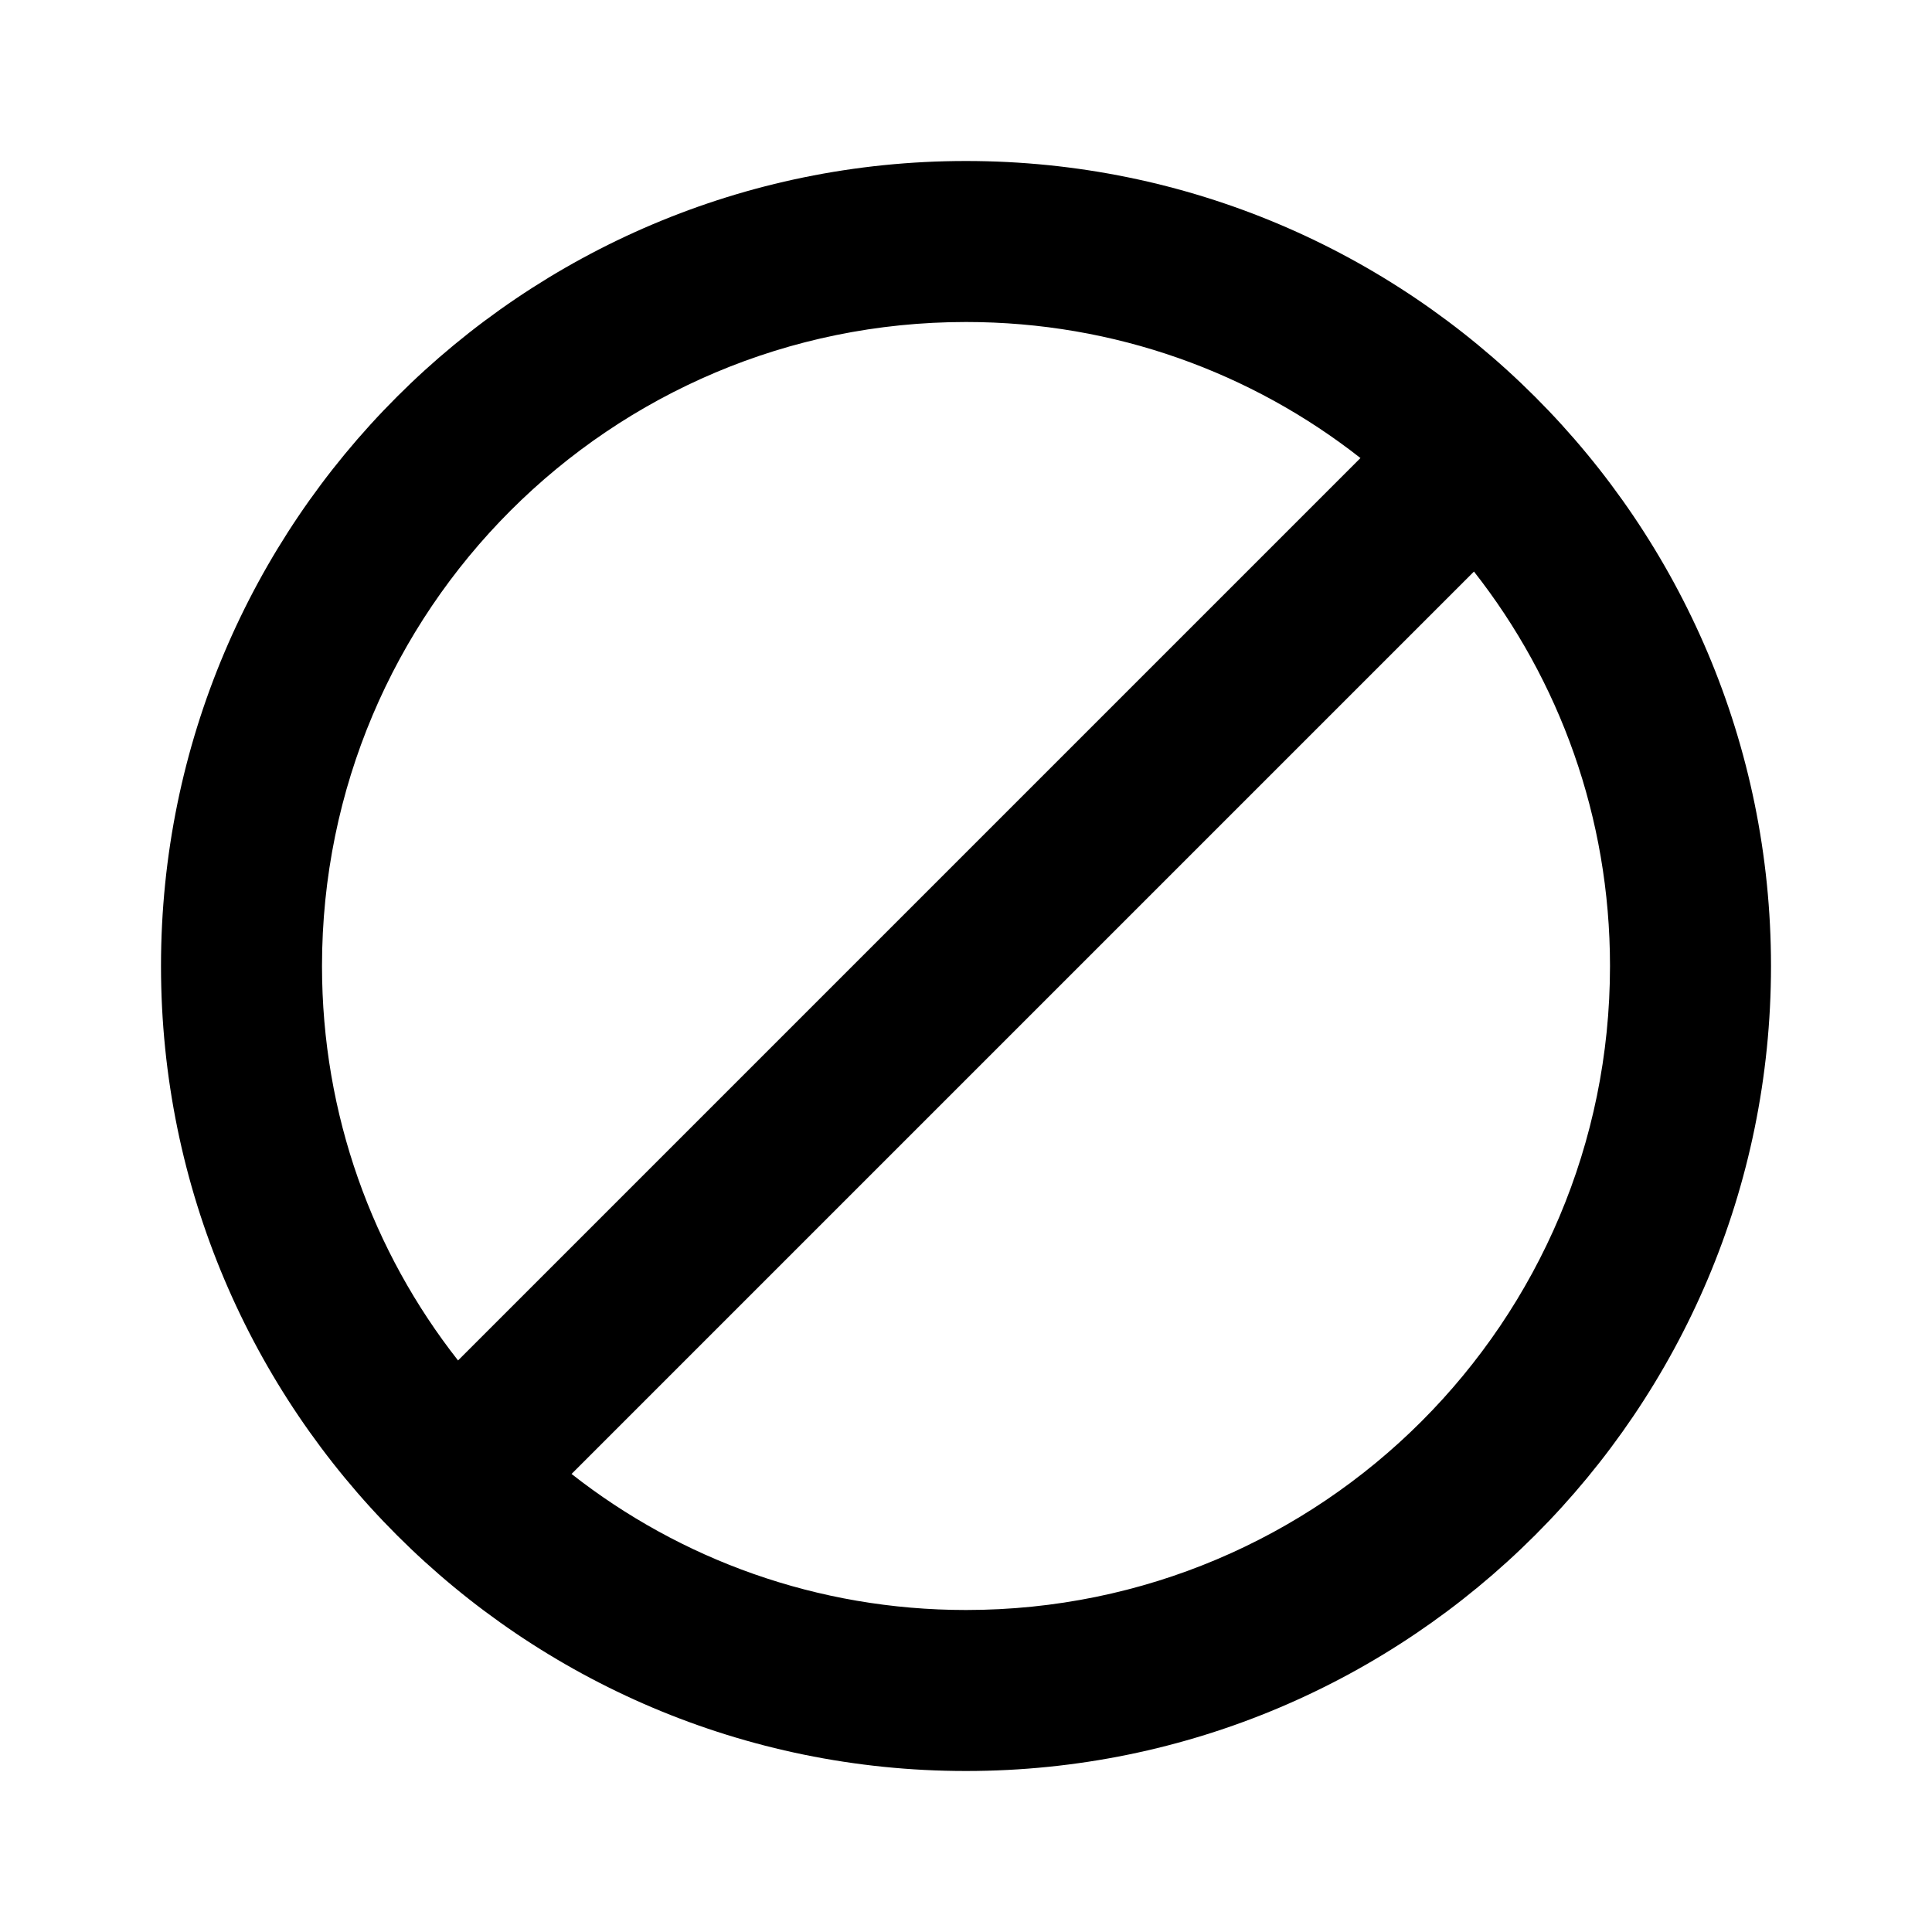
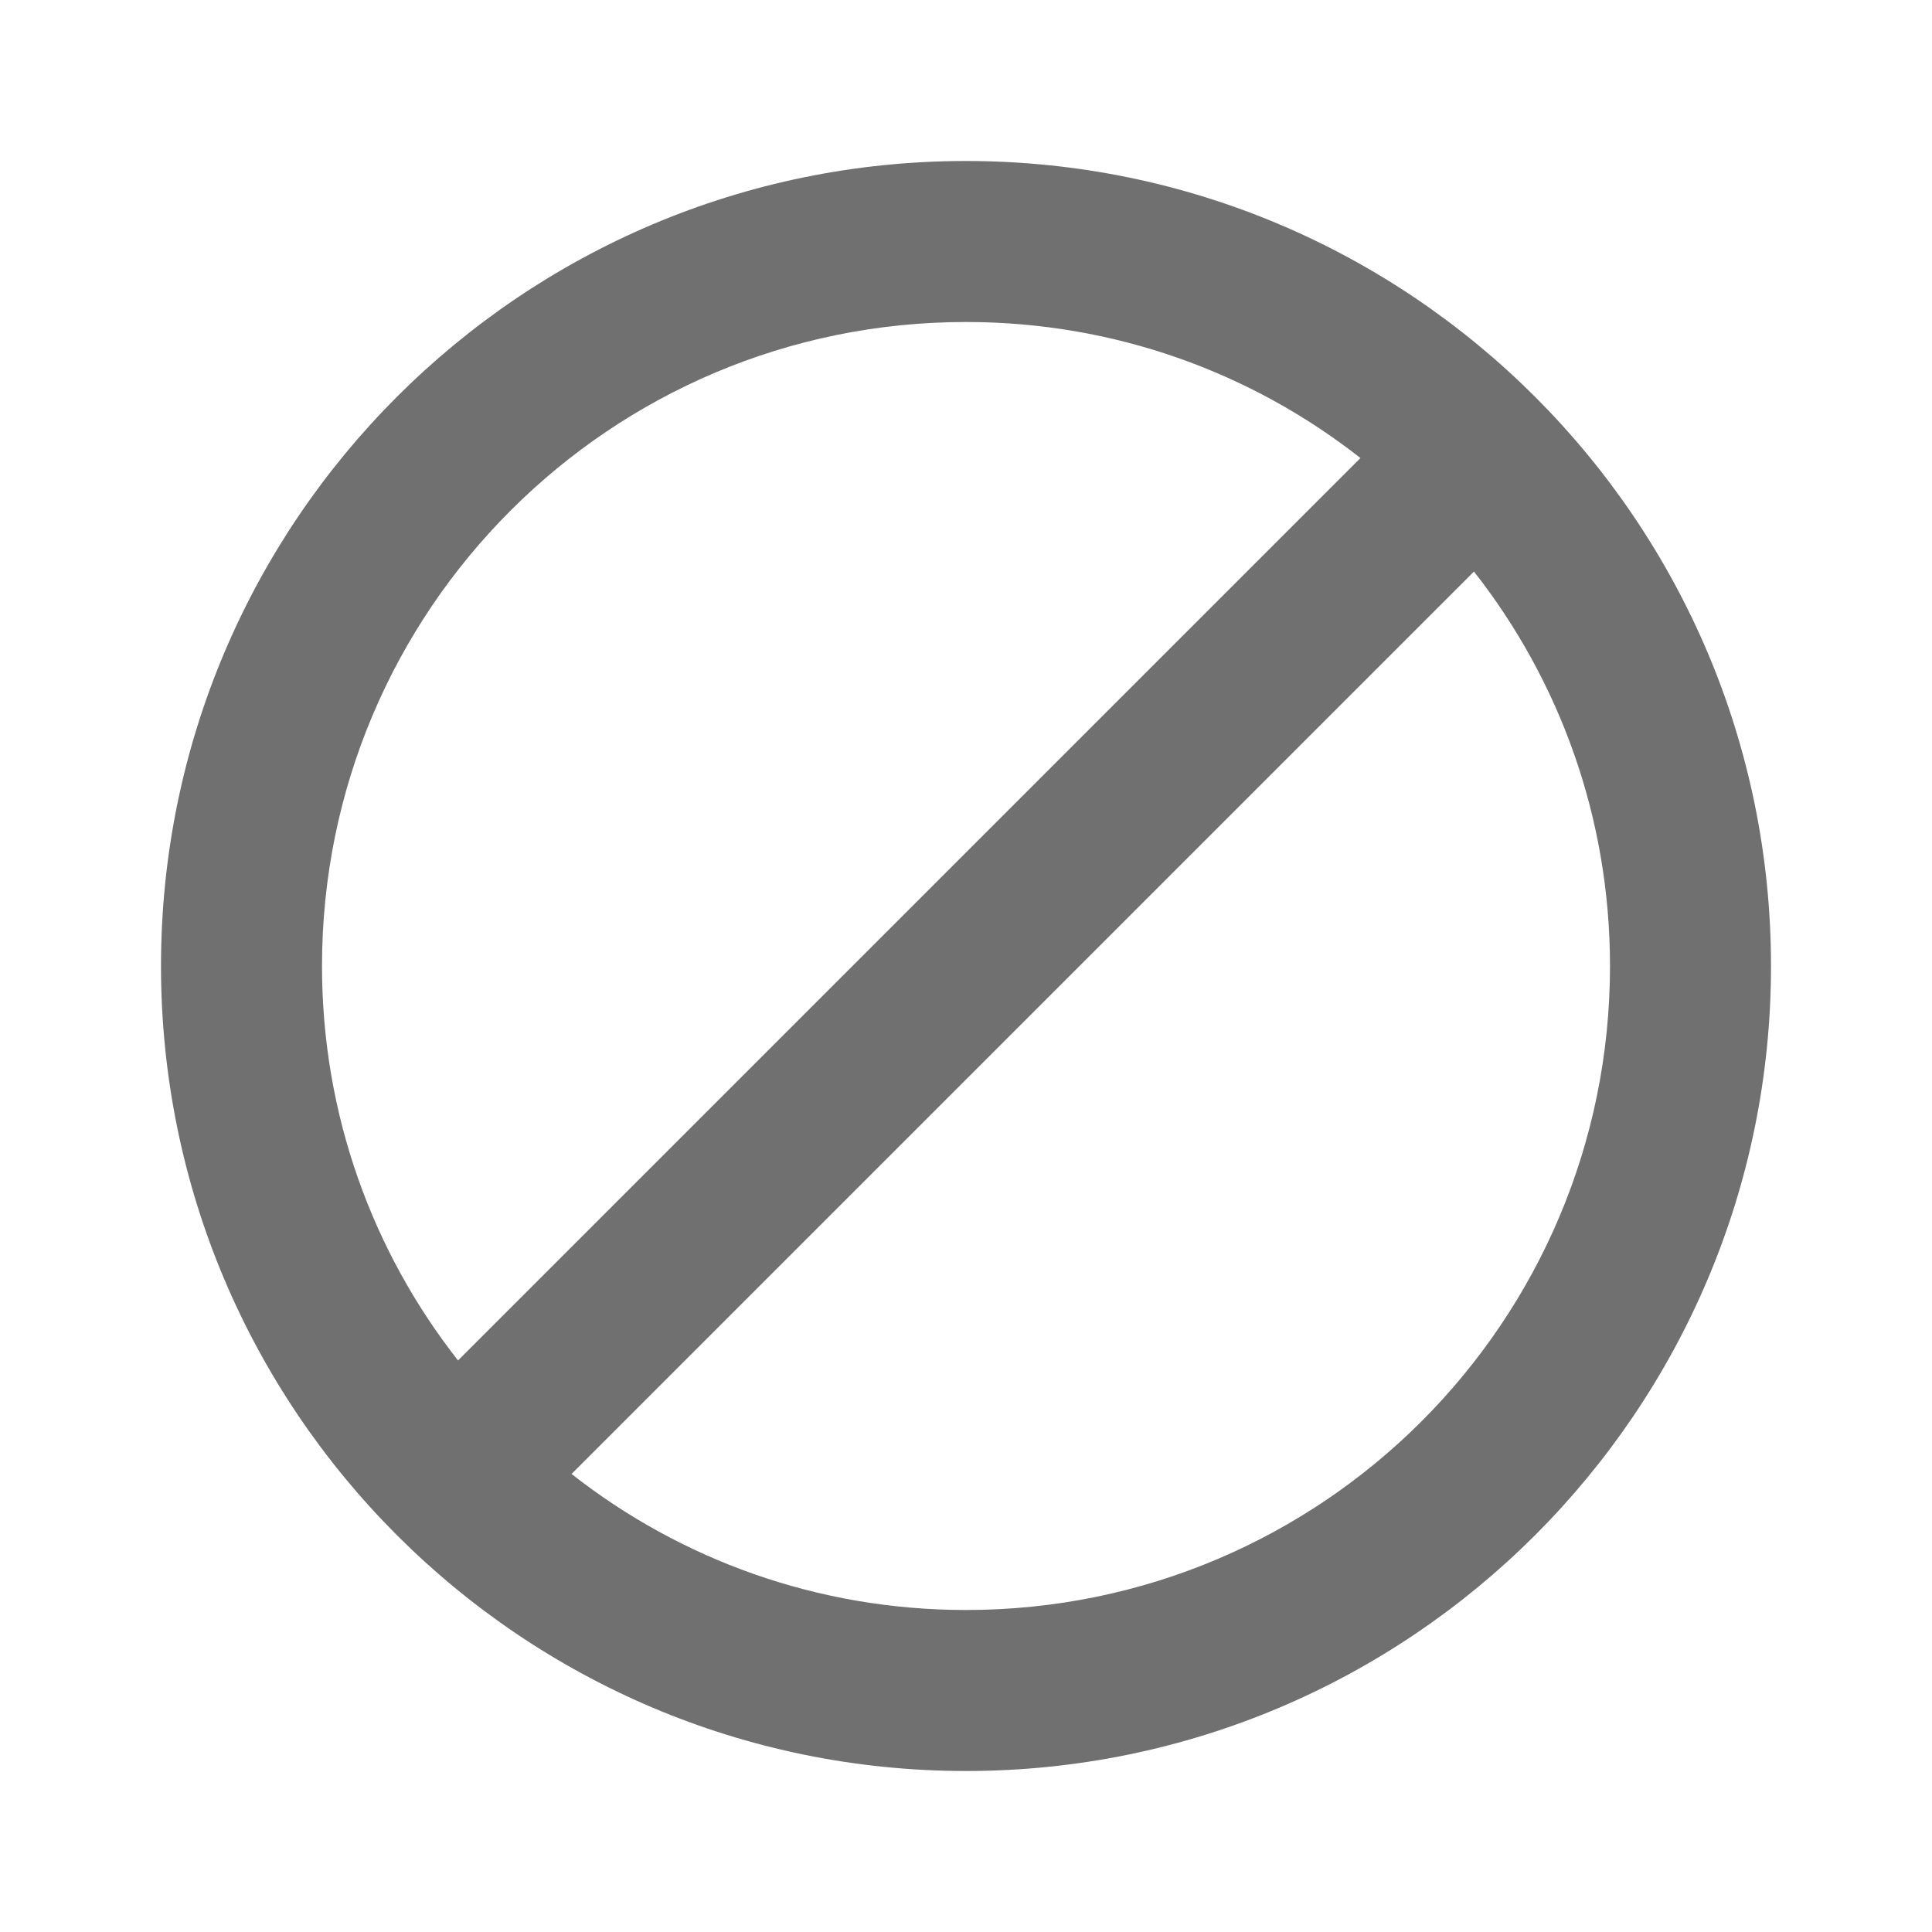
<svg xmlns="http://www.w3.org/2000/svg" height="18px" viewBox="0 0 24 24" width="18px" fill="#000000">
  <path d="M0 0h24v24H0V0z" fill="none" />
-   <path d="M12 2C6.48 2 2 6.48 2 12s4.48 10 10 10 10-4.48 10-10S17.52 2 12 2zM4 12c0-4.42 3.58-8 8-8 1.85 0 3.55.63 4.9 1.69L5.69 16.9C4.63 15.55 4 13.85 4 12zm8 8c-1.85 0-3.55-.63-4.9-1.69L18.31 7.1C19.37 8.45 20 10.15 20 12c0 4.42-3.58 8-8 8z" />
+   <path fill="#707070" d="M12 2C6.48 2 2 6.48 2 12s4.48 10 10 10 10-4.48 10-10S17.52 2 12 2zM4 12c0-4.42 3.58-8 8-8 1.85 0 3.55.63 4.9 1.69L5.69 16.9C4.63 15.55 4 13.85 4 12zm8 8c-1.85 0-3.55-.63-4.9-1.69L18.31 7.1C19.37 8.45 20 10.15 20 12c0 4.42-3.58 8-8 8z" />
</svg>
